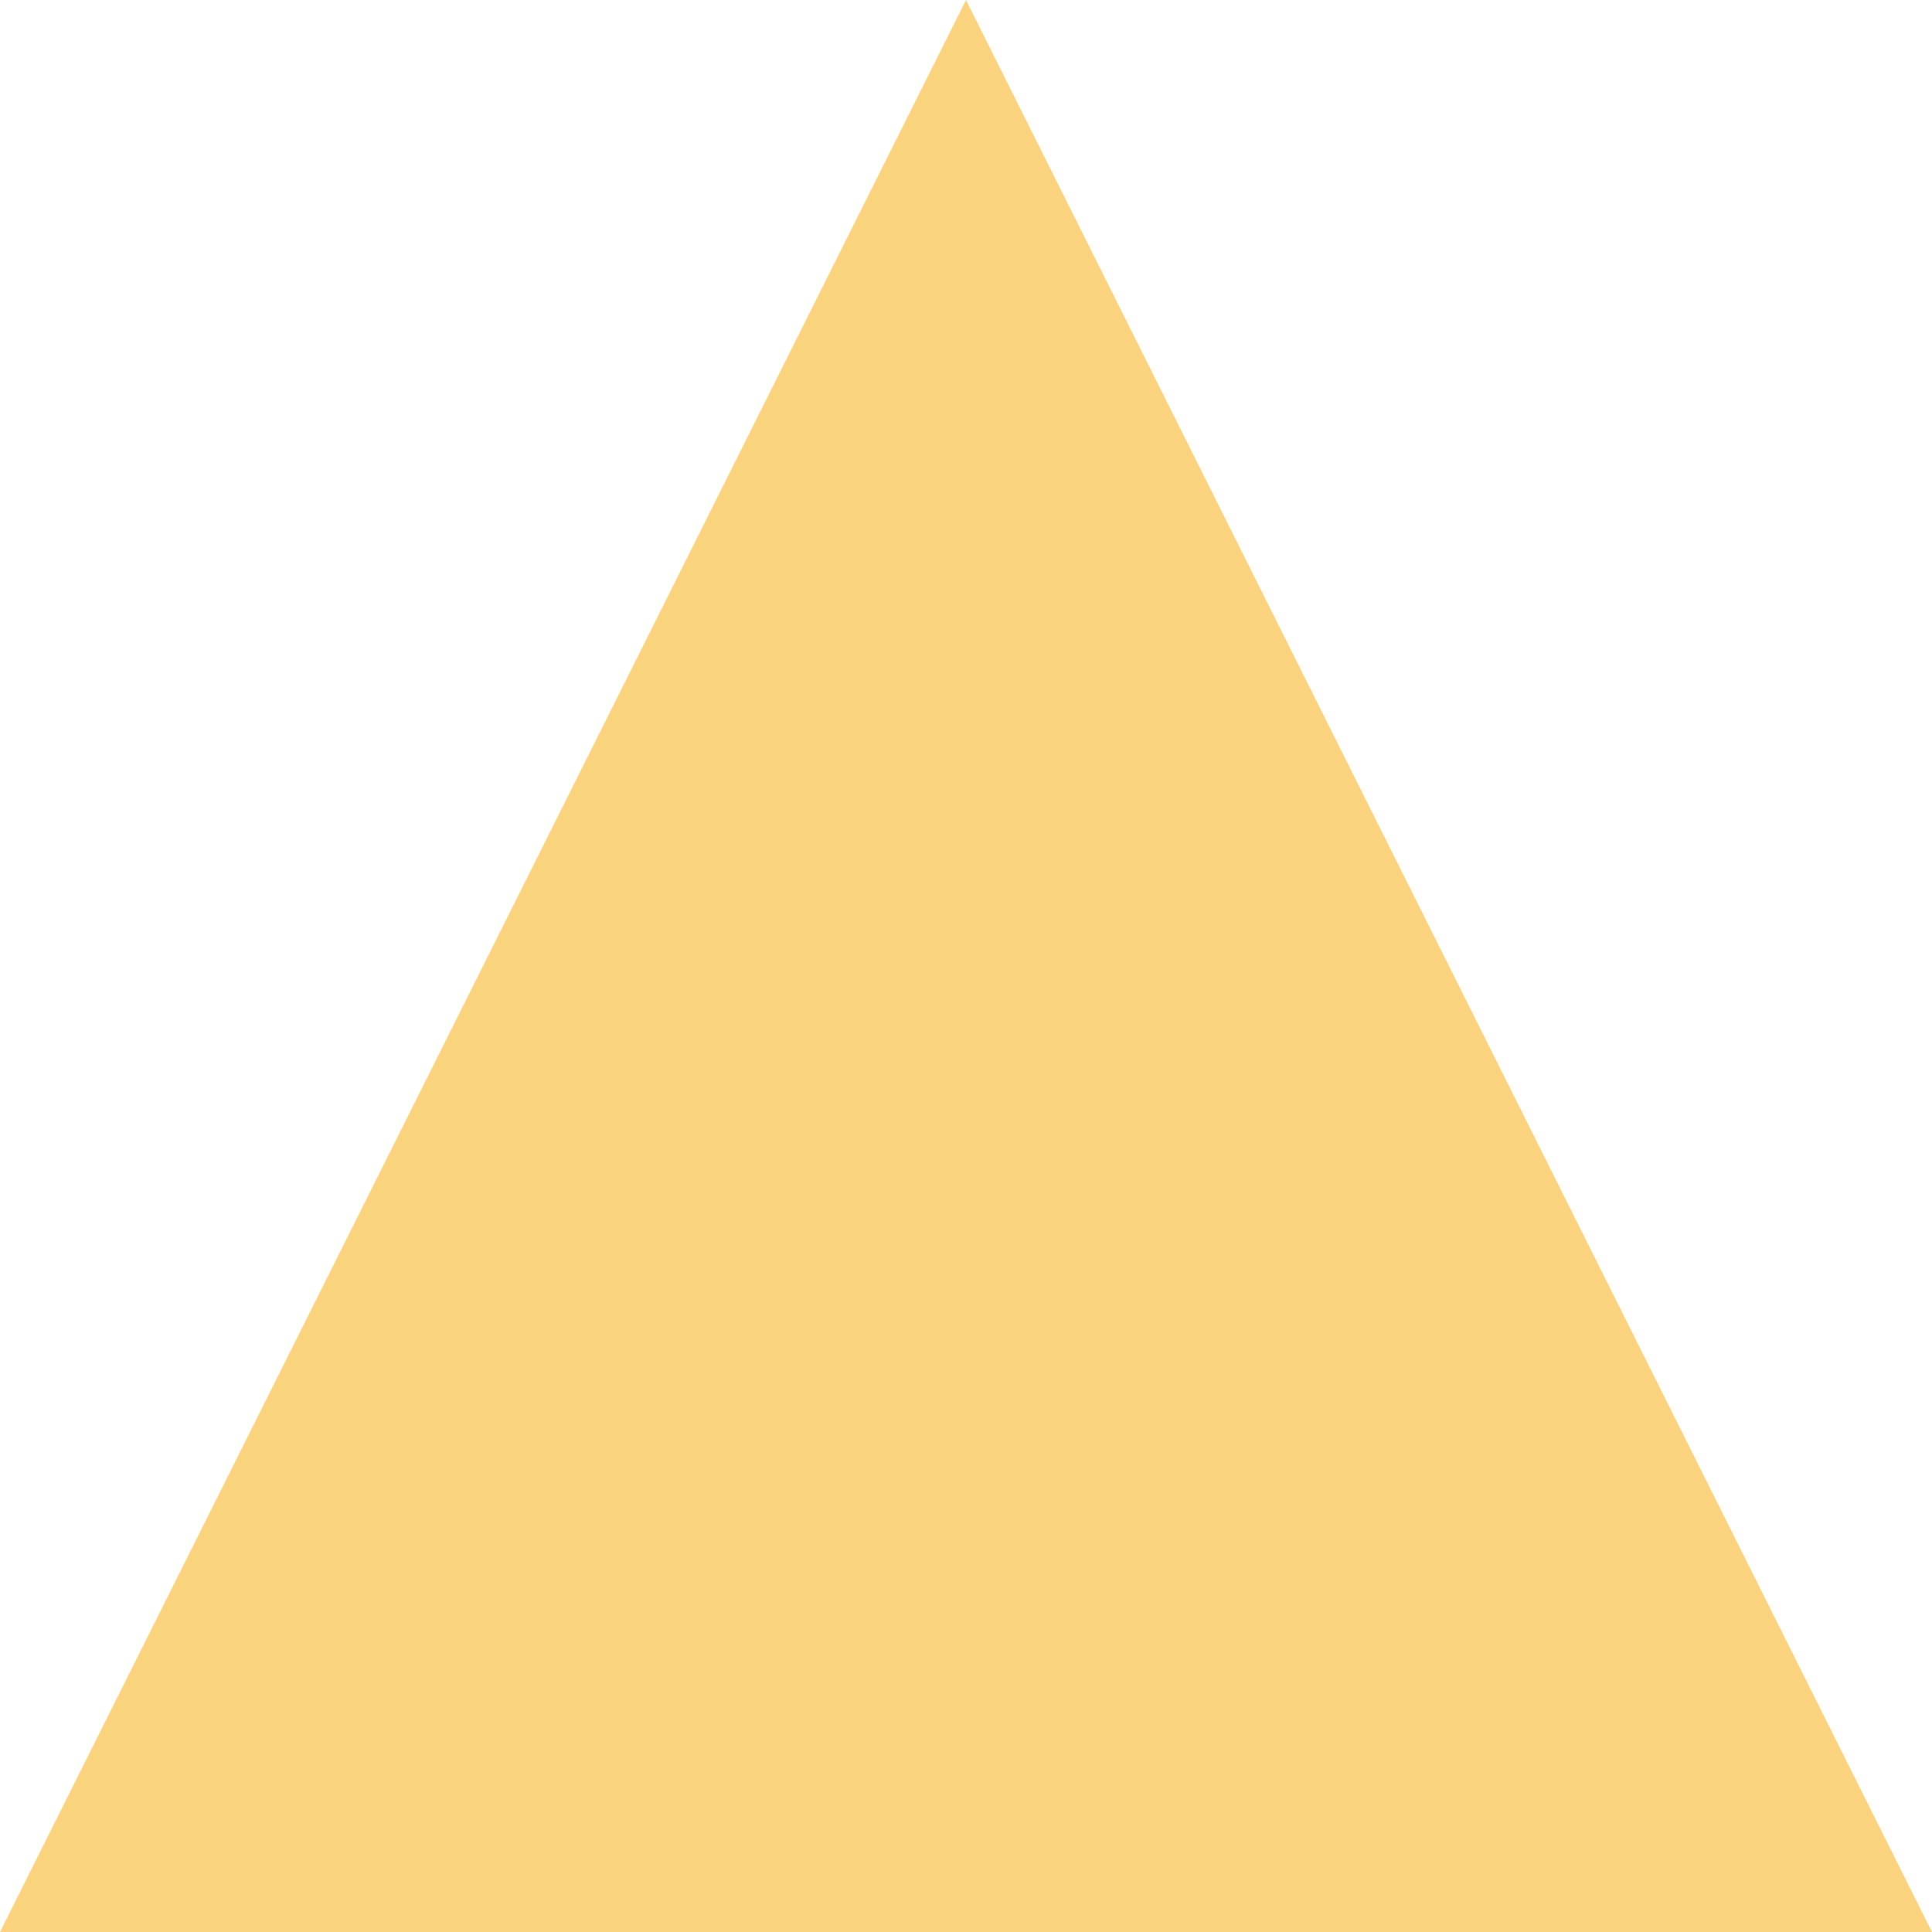
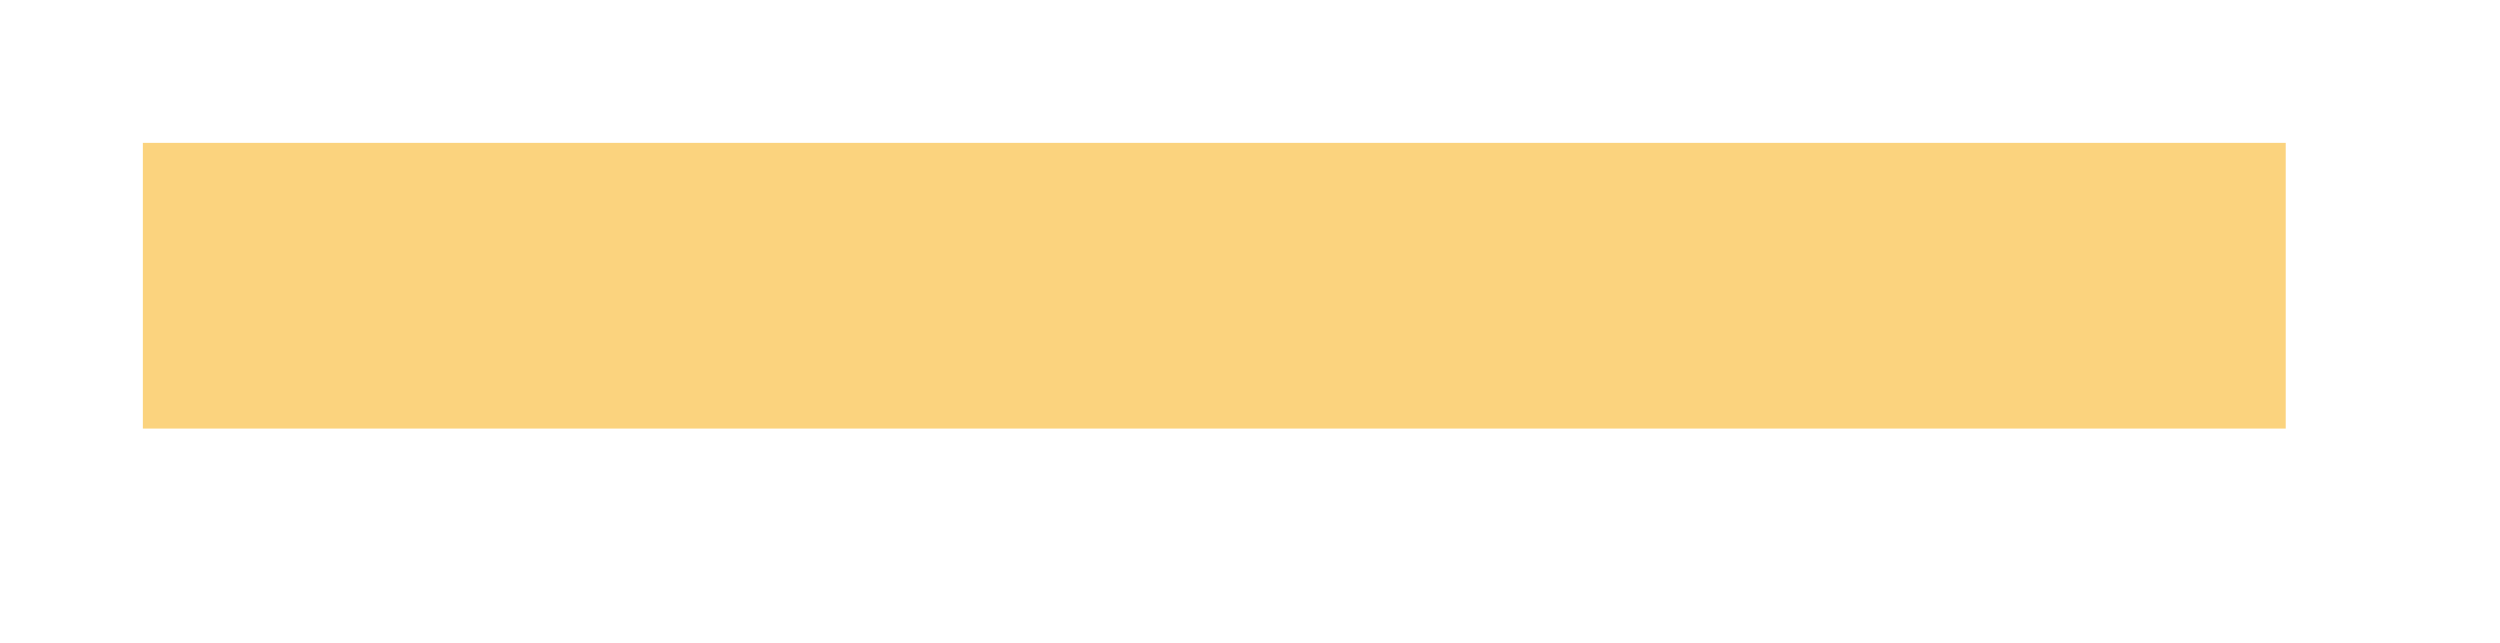
- <svg xmlns="http://www.w3.org/2000/svg" version="1.1" width="4px" height="4px">
-   <g transform="matrix(1 0 0 1 -174 -156 )">
-     <path d="M 174 160  L 176 156  L 178 160  L 174 160  Z " fill-rule="nonzero" fill="#fbd37e" stroke="none" />
+ <svg xmlns="http://www.w3.org/2000/svg" version="1.1" width="35px" height="9px">
+   <g transform="matrix(1 0 0 1 -144 -158 )">
+     <path d="M 146 162  L 176 162  " stroke-width="4" stroke="#fbd37e" fill="none" />
  </g>
</svg>
